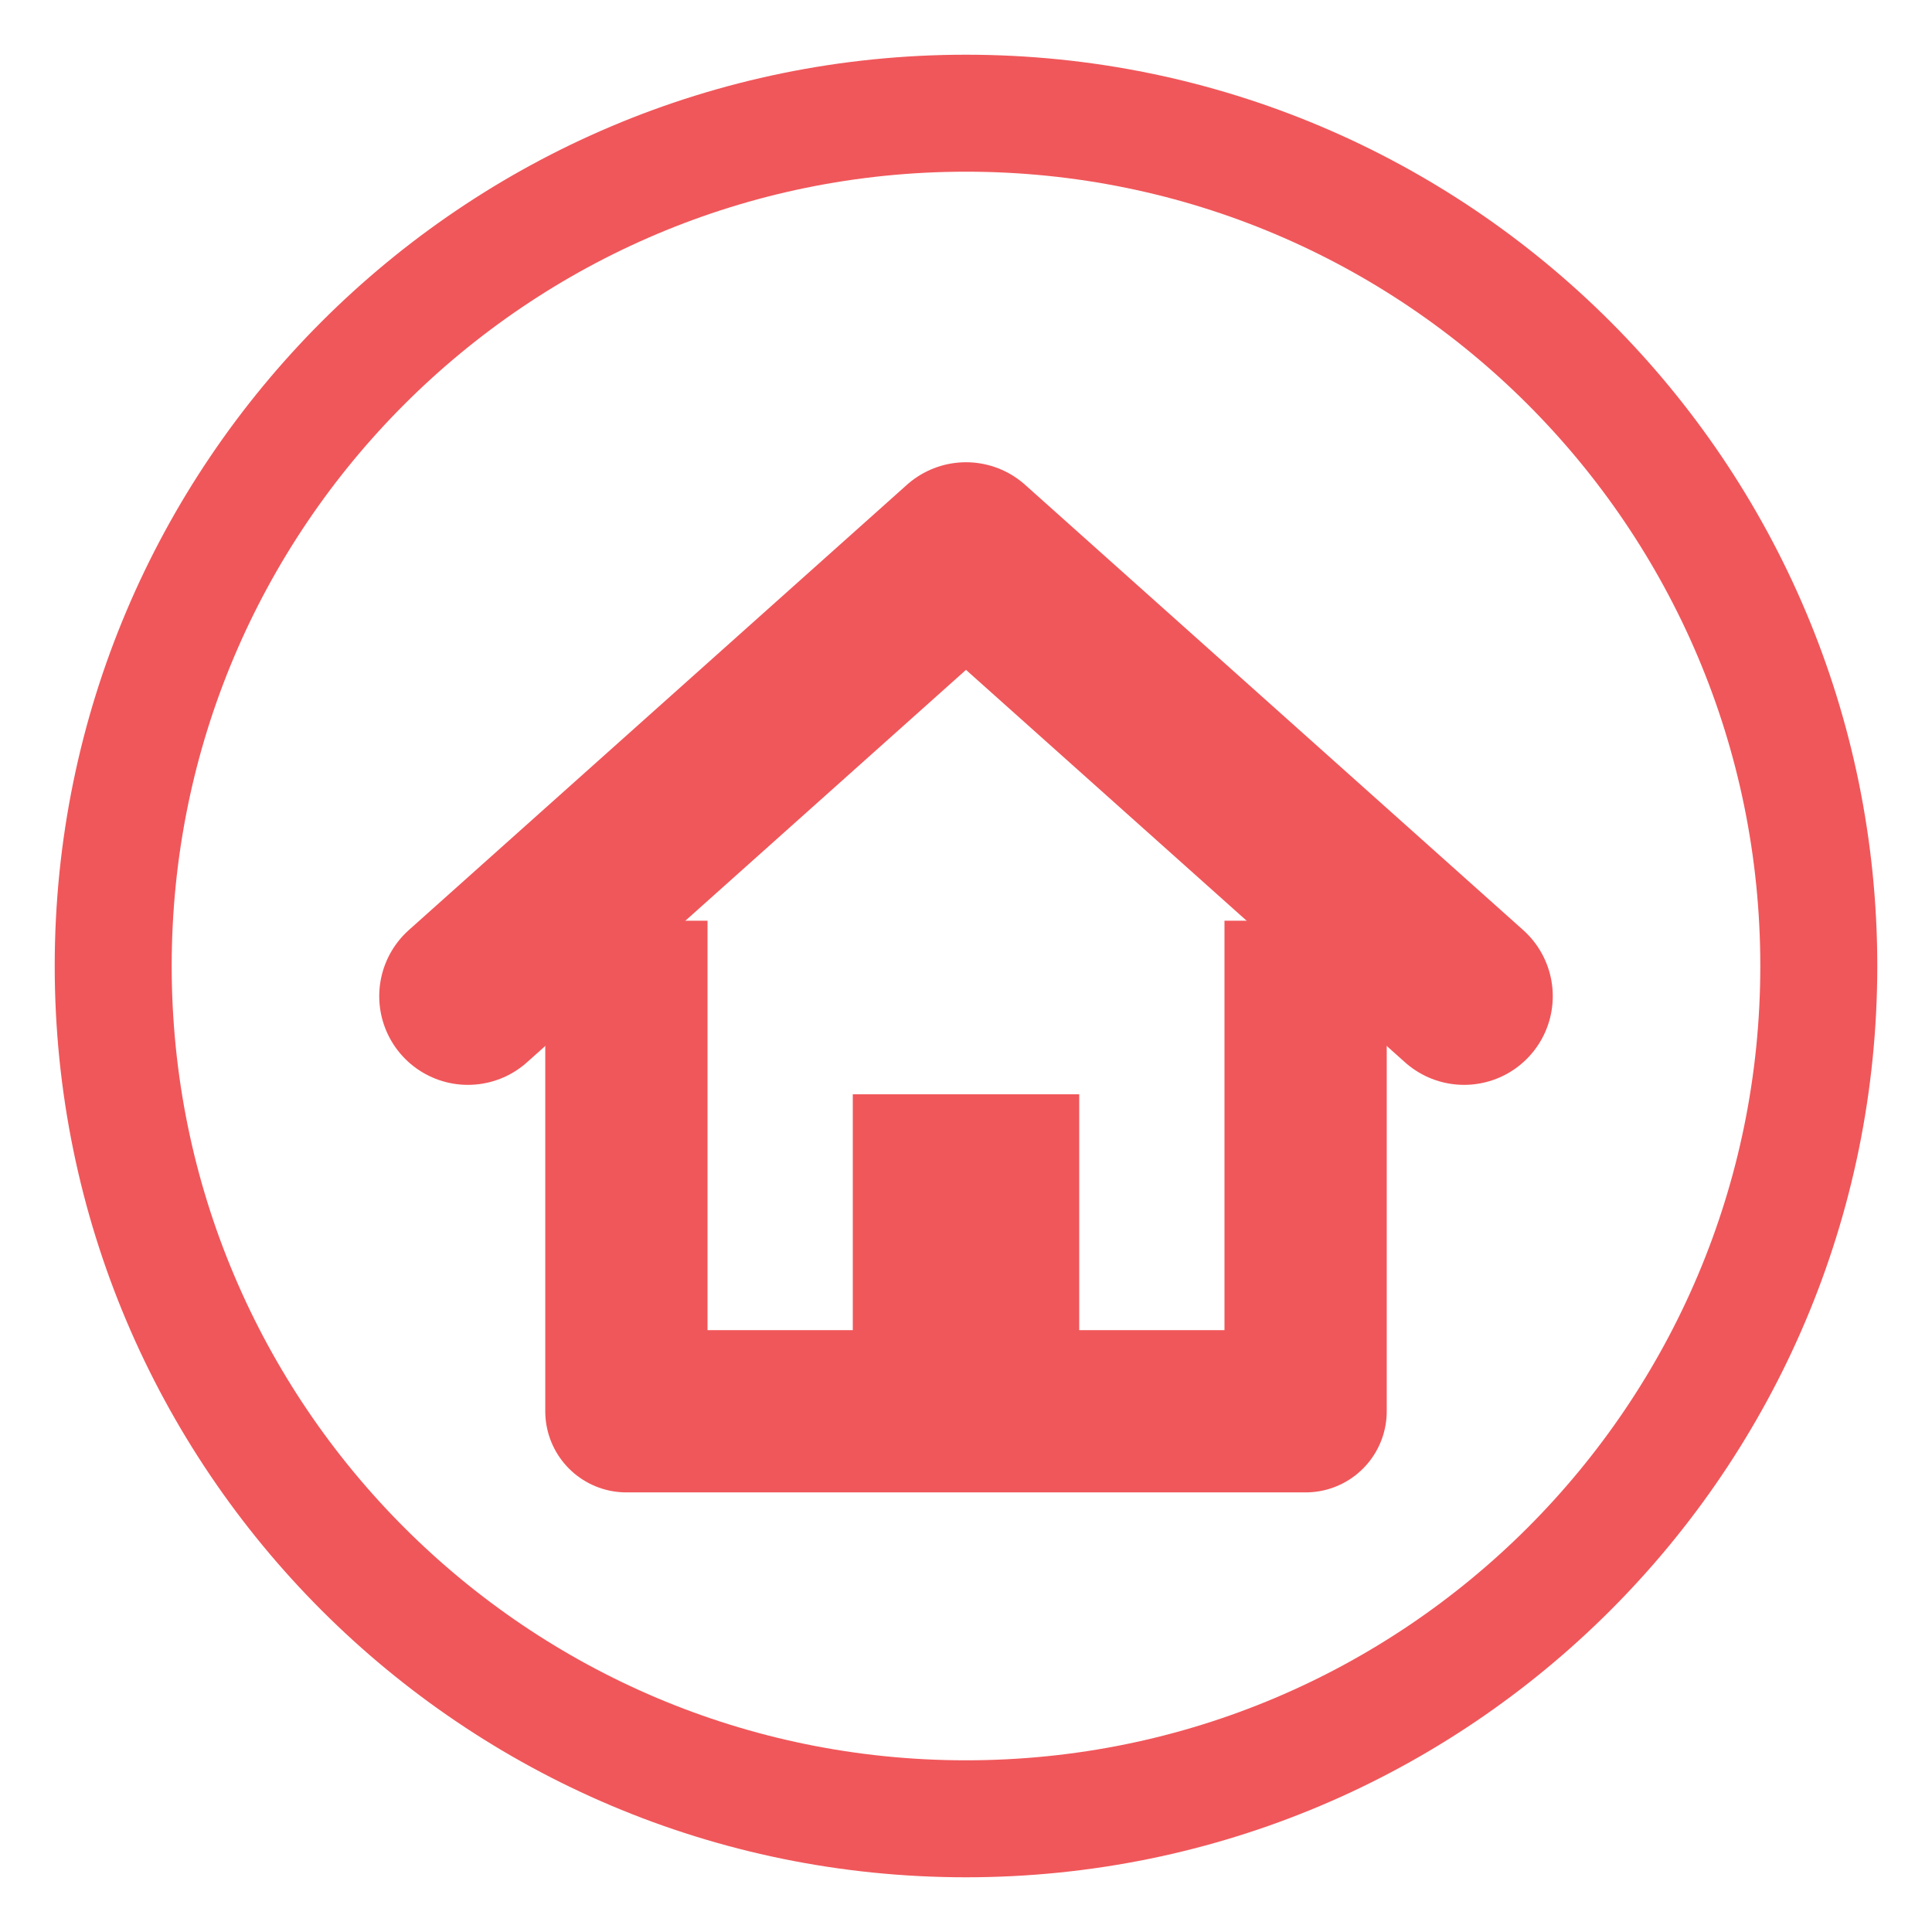
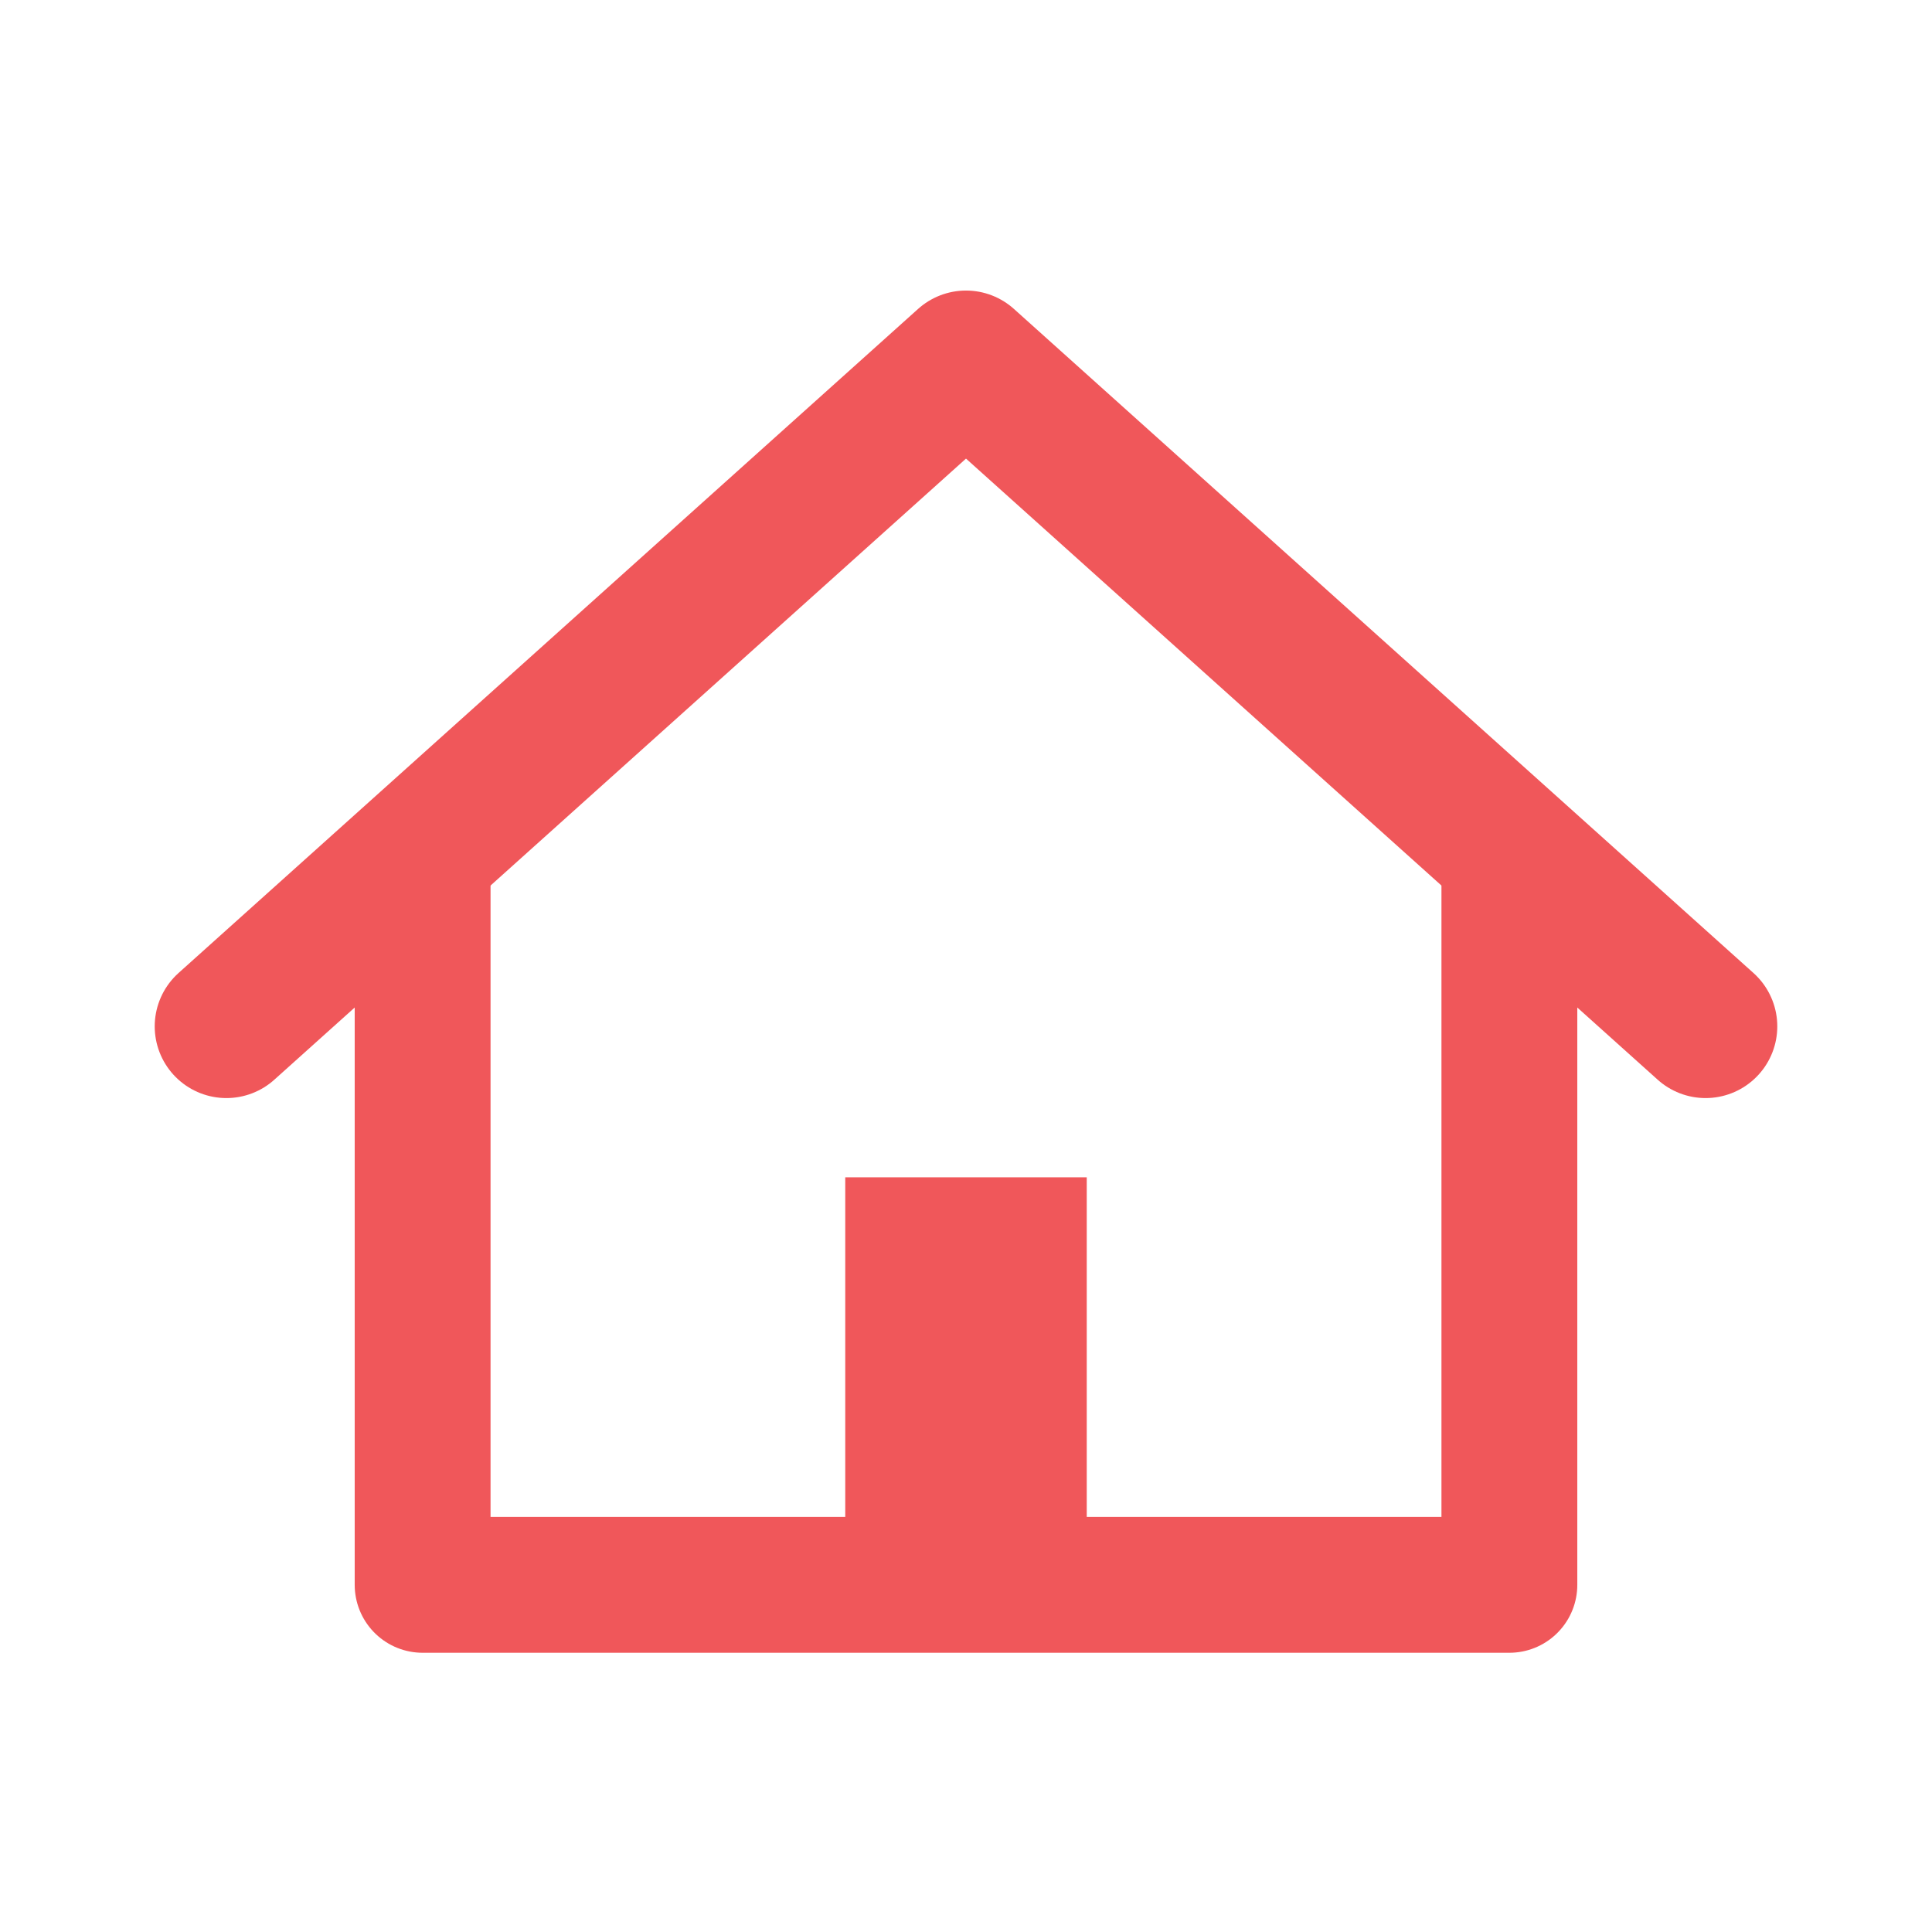
<svg xmlns="http://www.w3.org/2000/svg" width="512" height="512" viewBox="0 0 512 512">
-   <circle cx="256" cy="256" r="226" fill="none" stroke="#F0575A" stroke-width="31" />
-   <path d="M124 264 L256 146 L388 264" fill="none" stroke="#F0575A" stroke-width="47" stroke-linecap="round" stroke-linejoin="round" />
-   <path d="M166 244 L166 374 L346 374 L346 244" fill="none" stroke="#F0575A" stroke-width="43" stroke-linejoin="round" />
-   <rect x="226" y="290" width="60" height="84" fill="#F0575A" />
+   <path d="M60 272 L256 96 L452 272" fill="none" stroke="#F0575A" stroke-width="38" stroke-linecap="round" stroke-linejoin="round" />
+   <path d="M112 226 L112 420 L400 420 L400 226" fill="none" stroke="#F0575A" stroke-width="36" stroke-linejoin="round" />
+   <rect x="224" y="312" width="64" height="108" fill="#F0575A" />
</svg>
